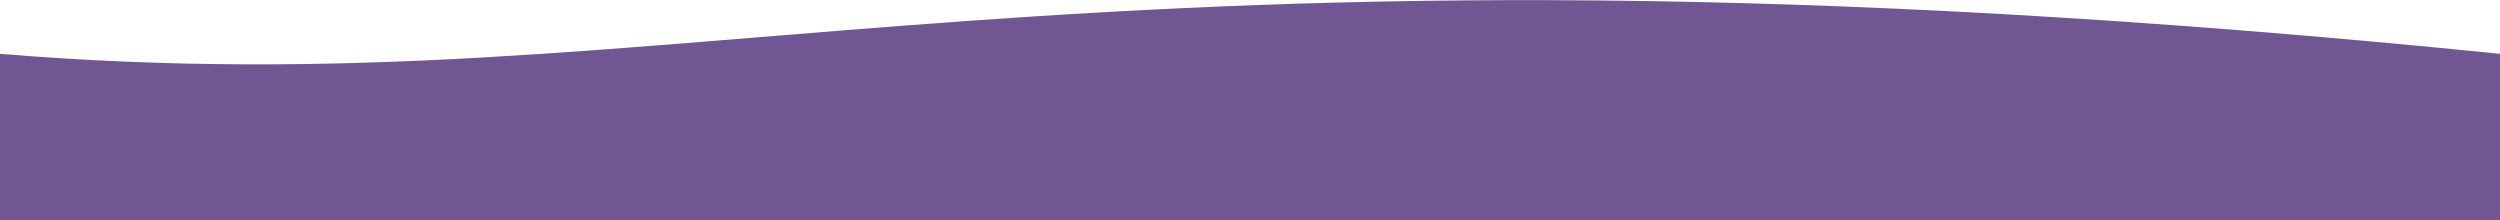
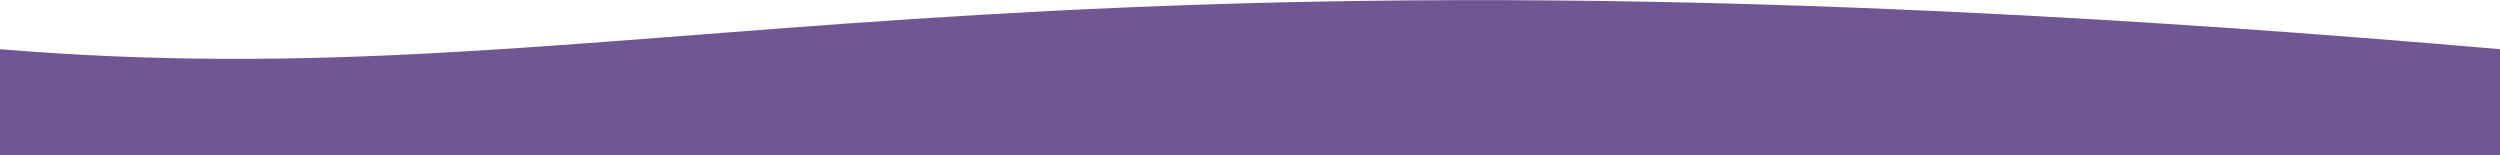
- <svg xmlns="http://www.w3.org/2000/svg" width="100vw" height="100%" viewBox="0 0 1920 168.5" preserveAspectRatio="none" fill="none">
-   <path d="M0 41.332C533 85.5 813 -70.501 1920 41.332V171.507H0V41.332Z" fill="#705693" />
+ <svg xmlns="http://www.w3.org/2000/svg" width="100vw" height="100%" viewBox="0 0 2100 130" preserveAspectRatio="none" fill="none">
+   <path d="M0 41.332C533 85.5 813 -70.501 2100 41.332V171.507H0V41.332Z" fill="#705693" />
</svg>
